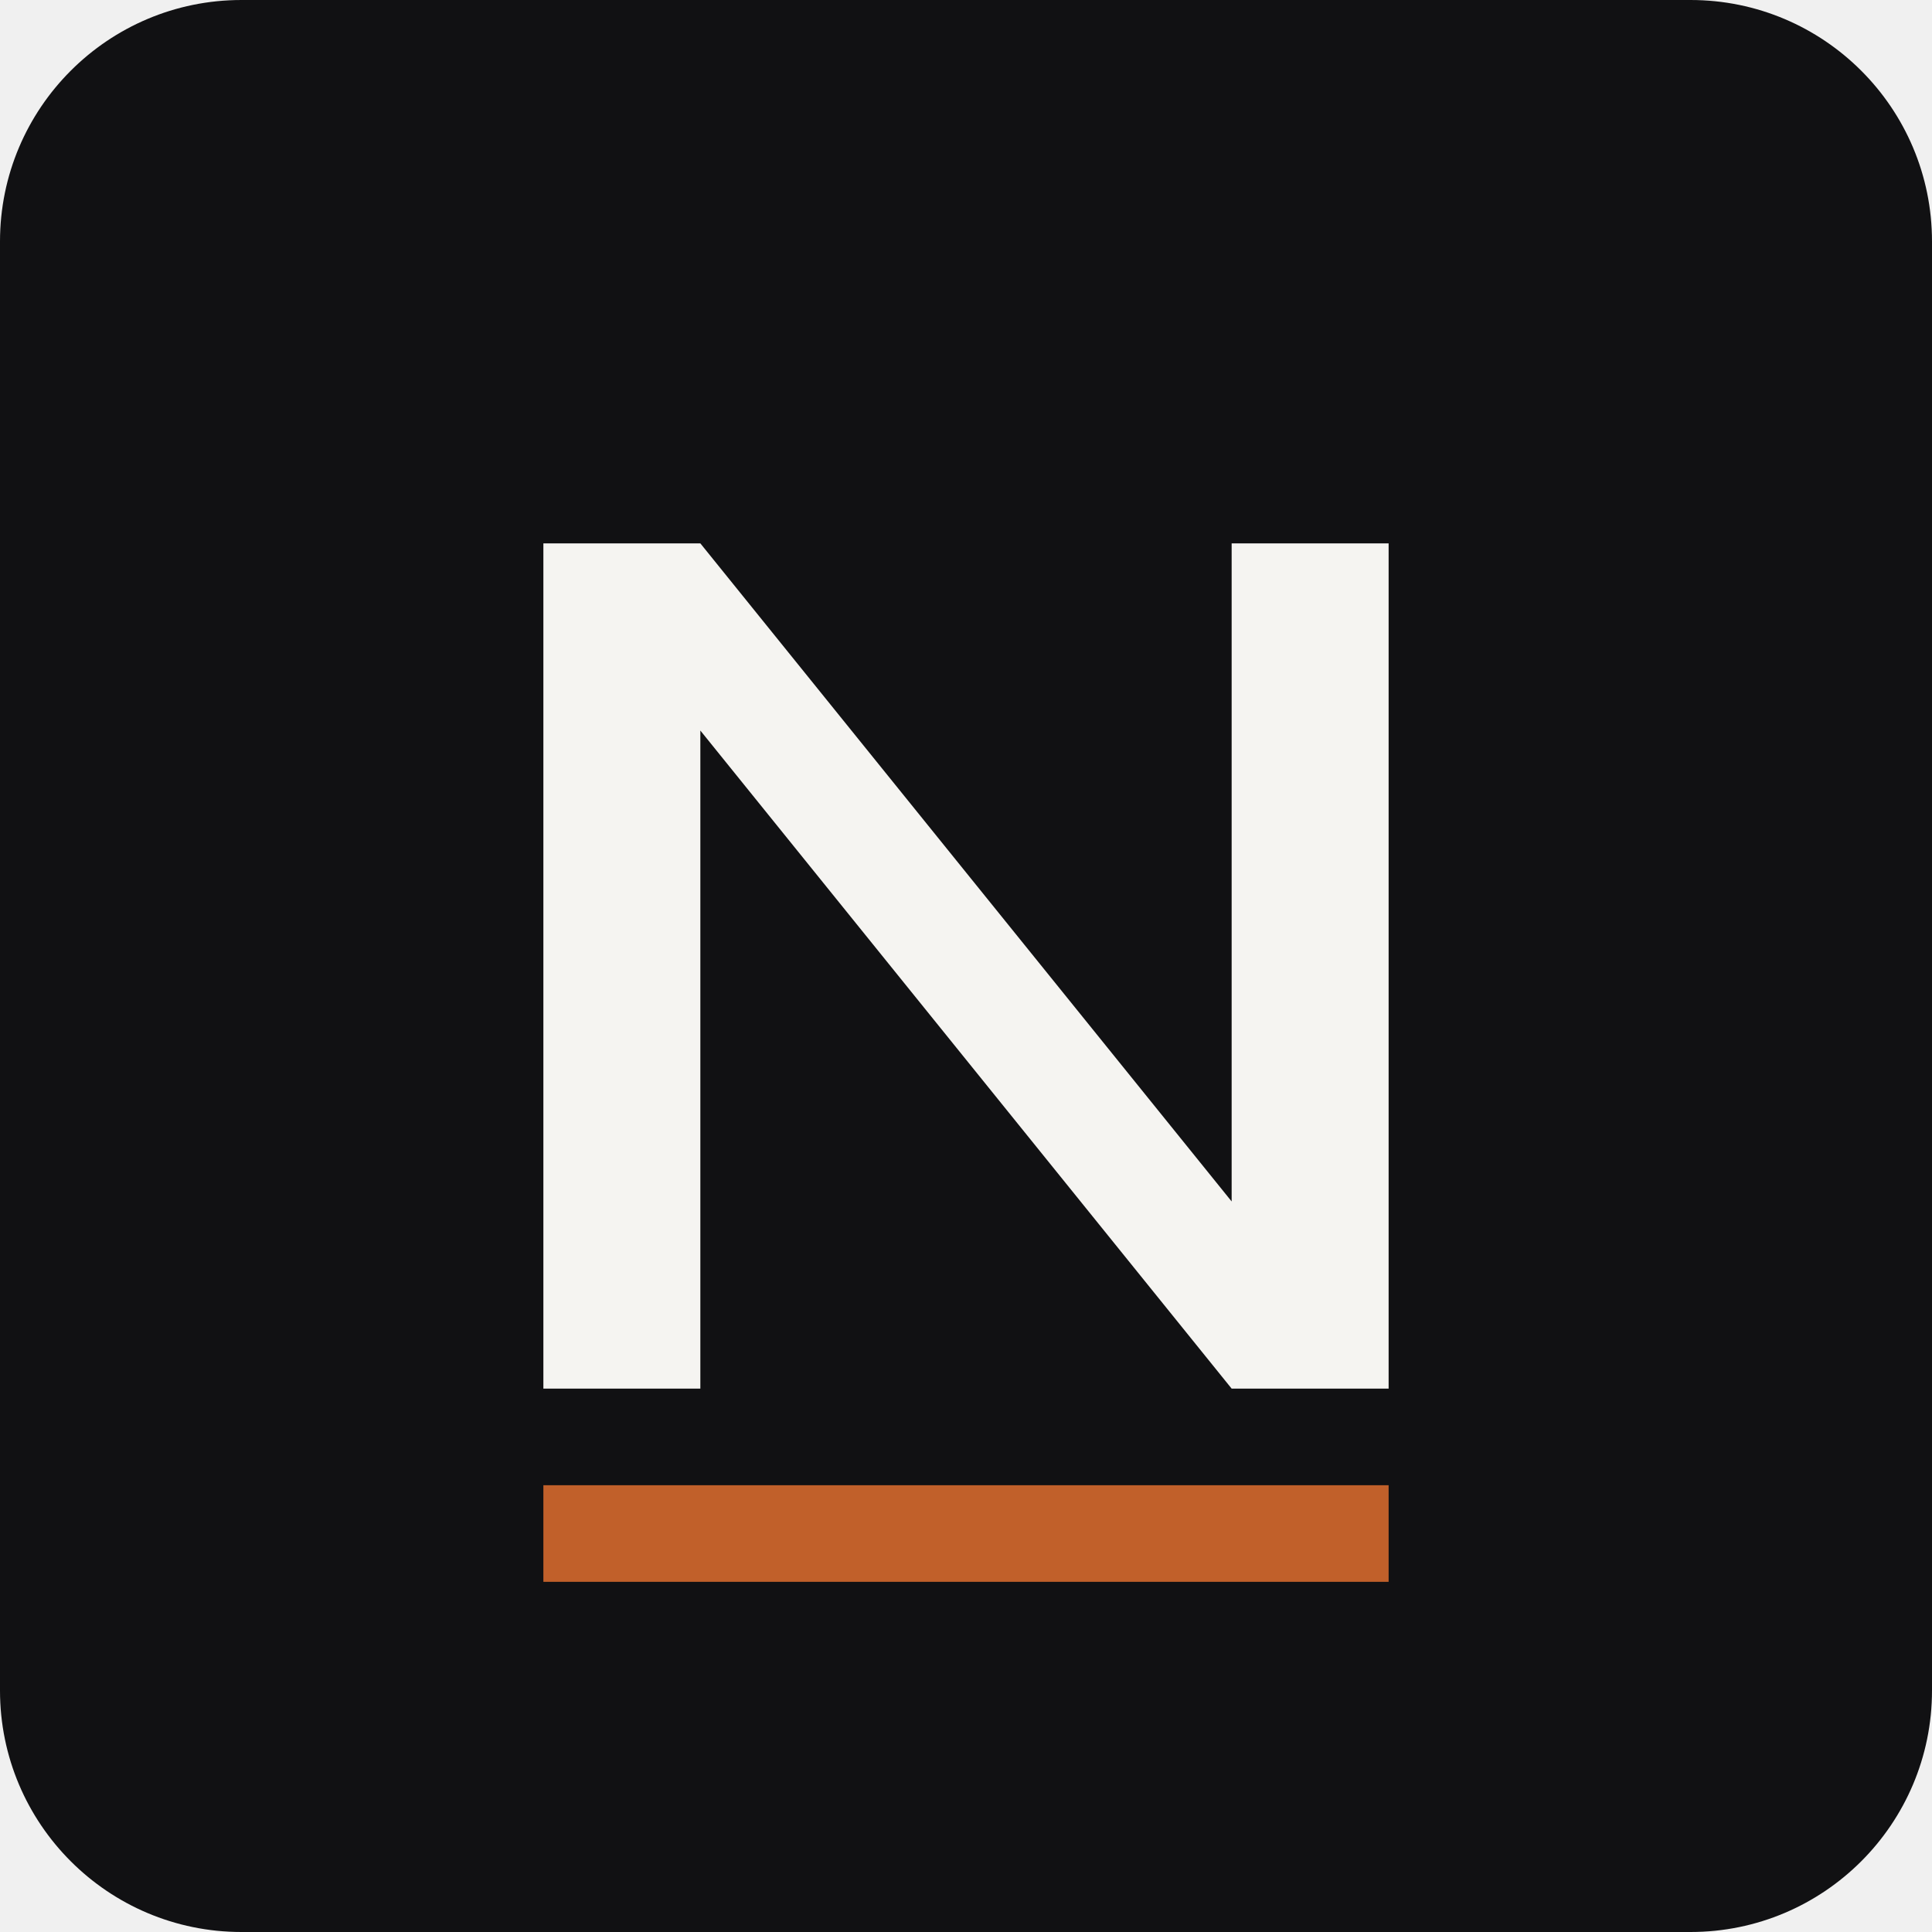
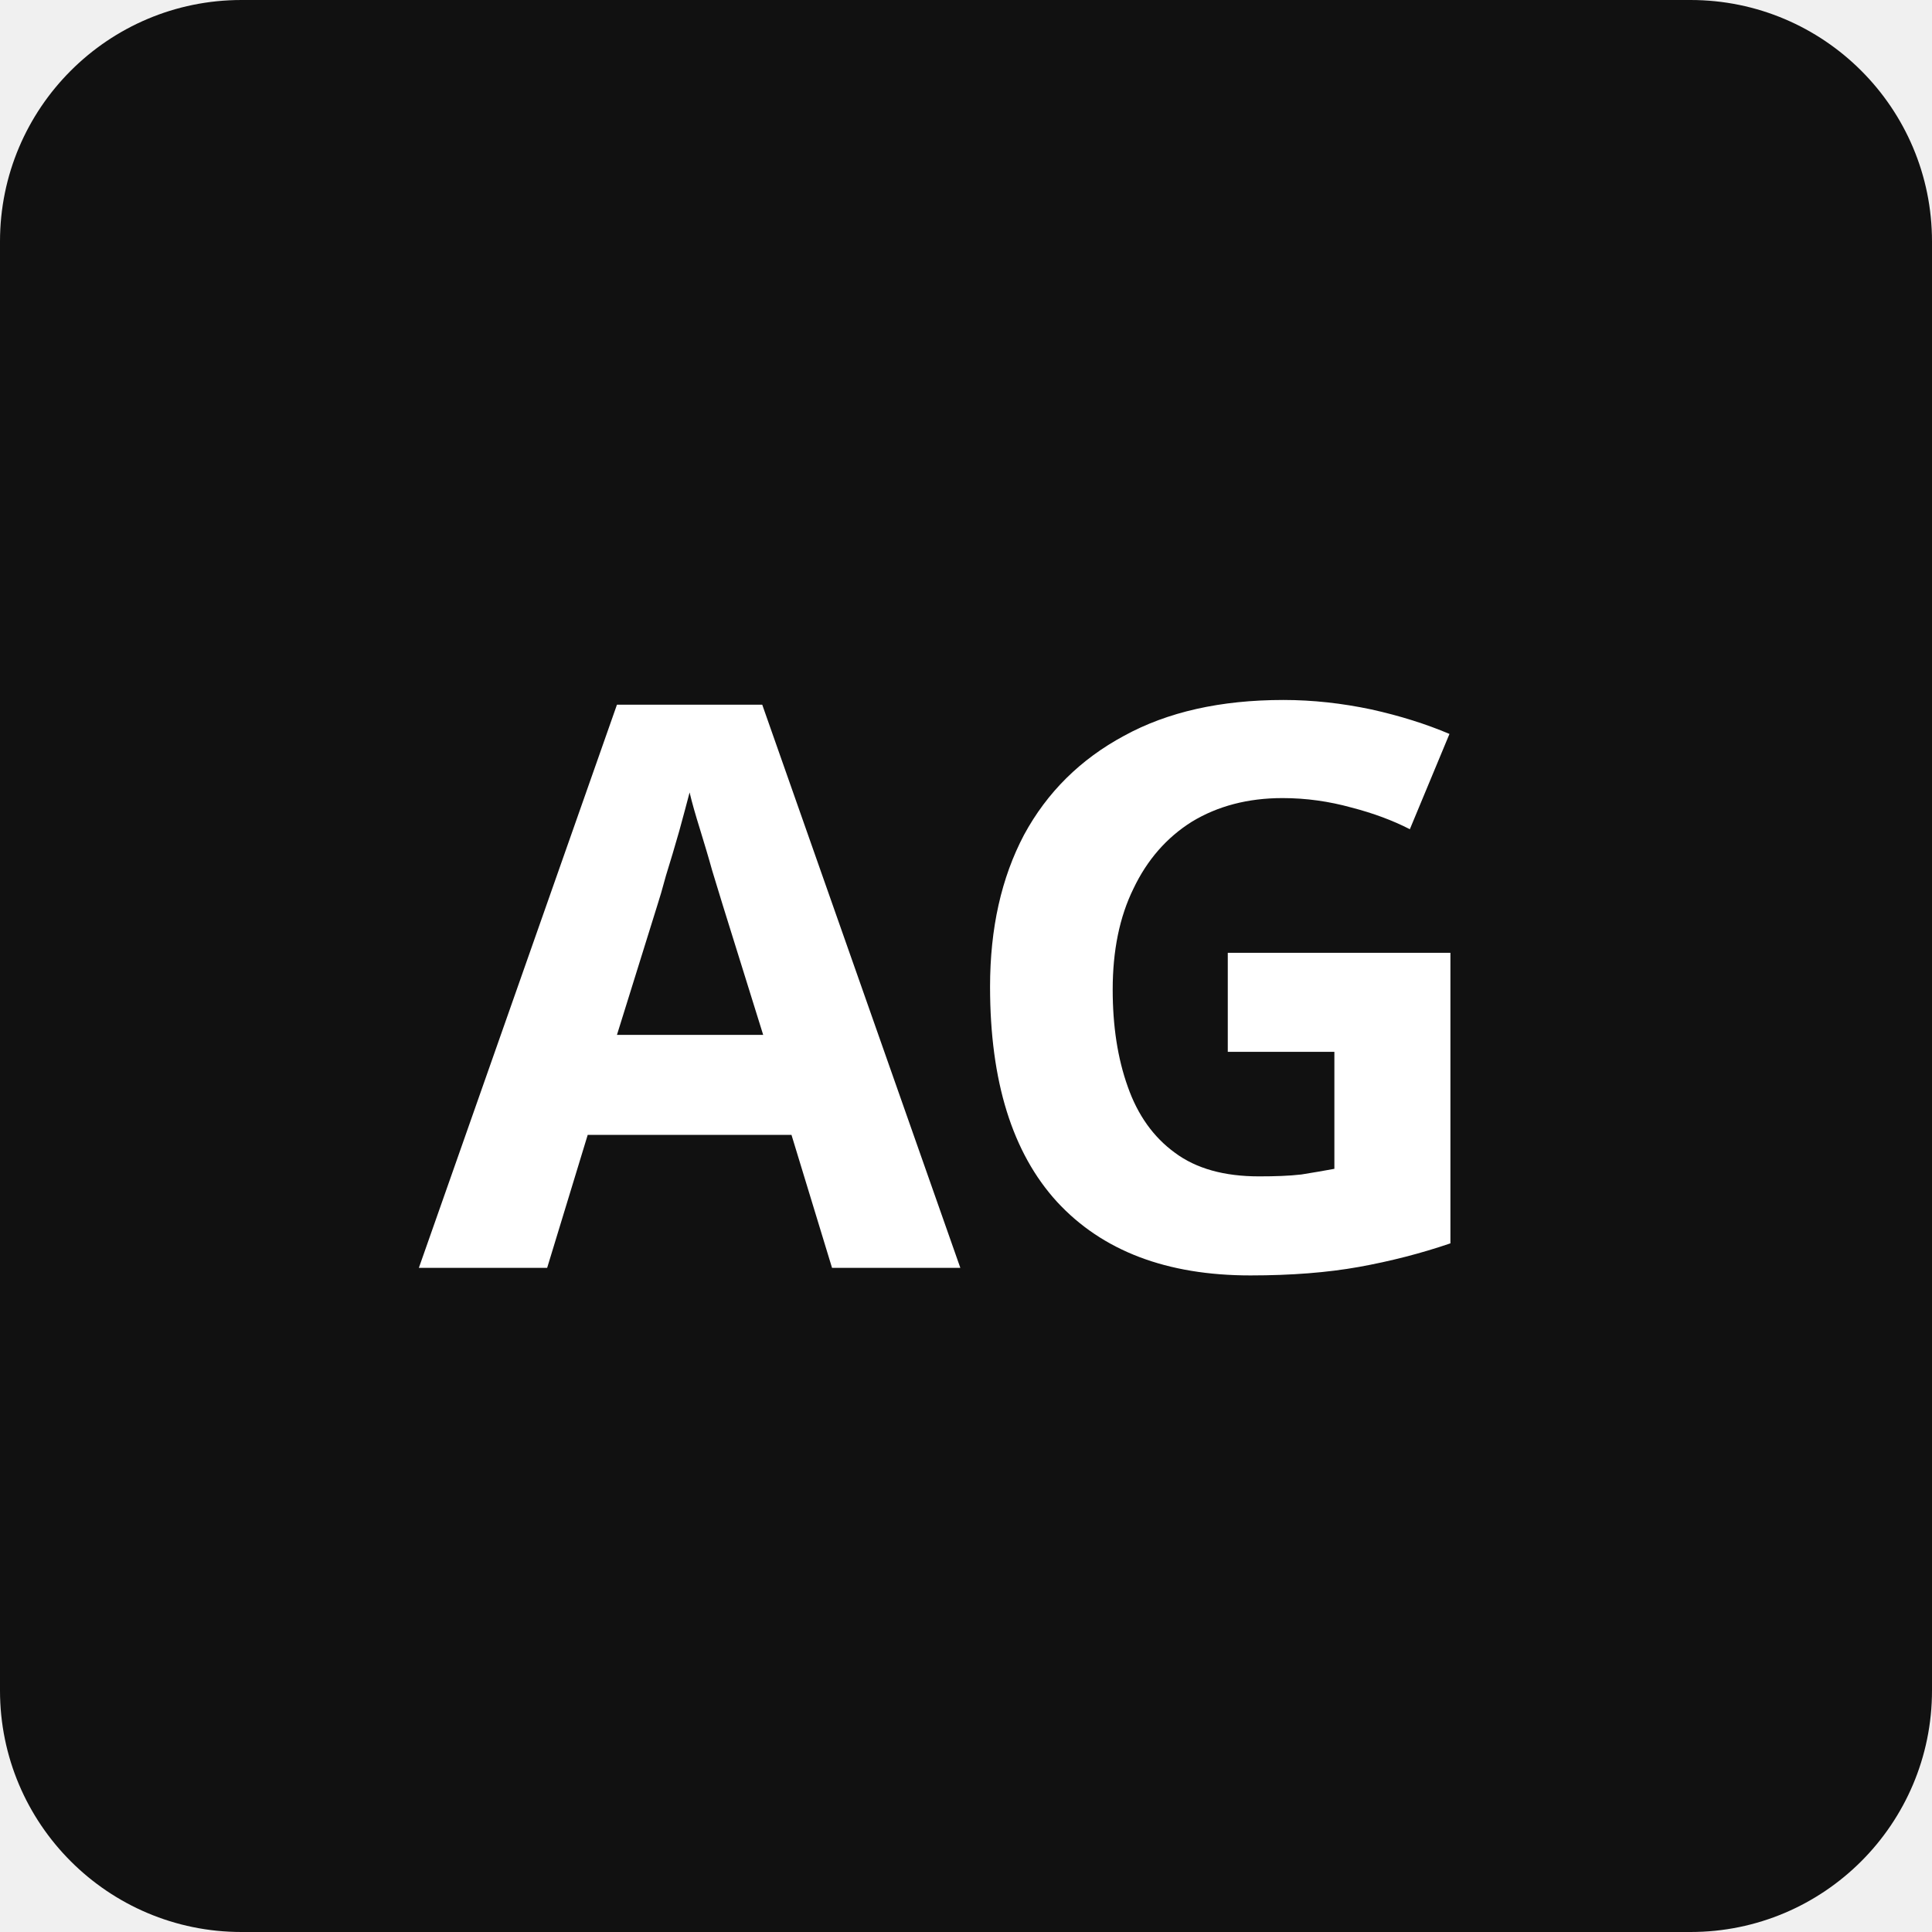
<svg xmlns="http://www.w3.org/2000/svg" viewBox="0 0 32 32" fill="none">
-   <rect width="32" height="32" rx="4" fill="#111113" />
-   <path d="M9 23V9h2.6l8.8 10.9V9H23v14h-2.6L11.6 12.1V23H9z" fill="#F5F4F1" />
-   <rect x="9" y="24.6" width="14" height="1.6" fill="#C1602A" />
+   <rect width="32" height="32" rx="4" fill="#111111" />
+   <text x="16" y="21" text-anchor="middle" font-family="system-ui, sans-serif" font-size="13" font-weight="600" fill="#ffffff">AG</text>
</svg>
